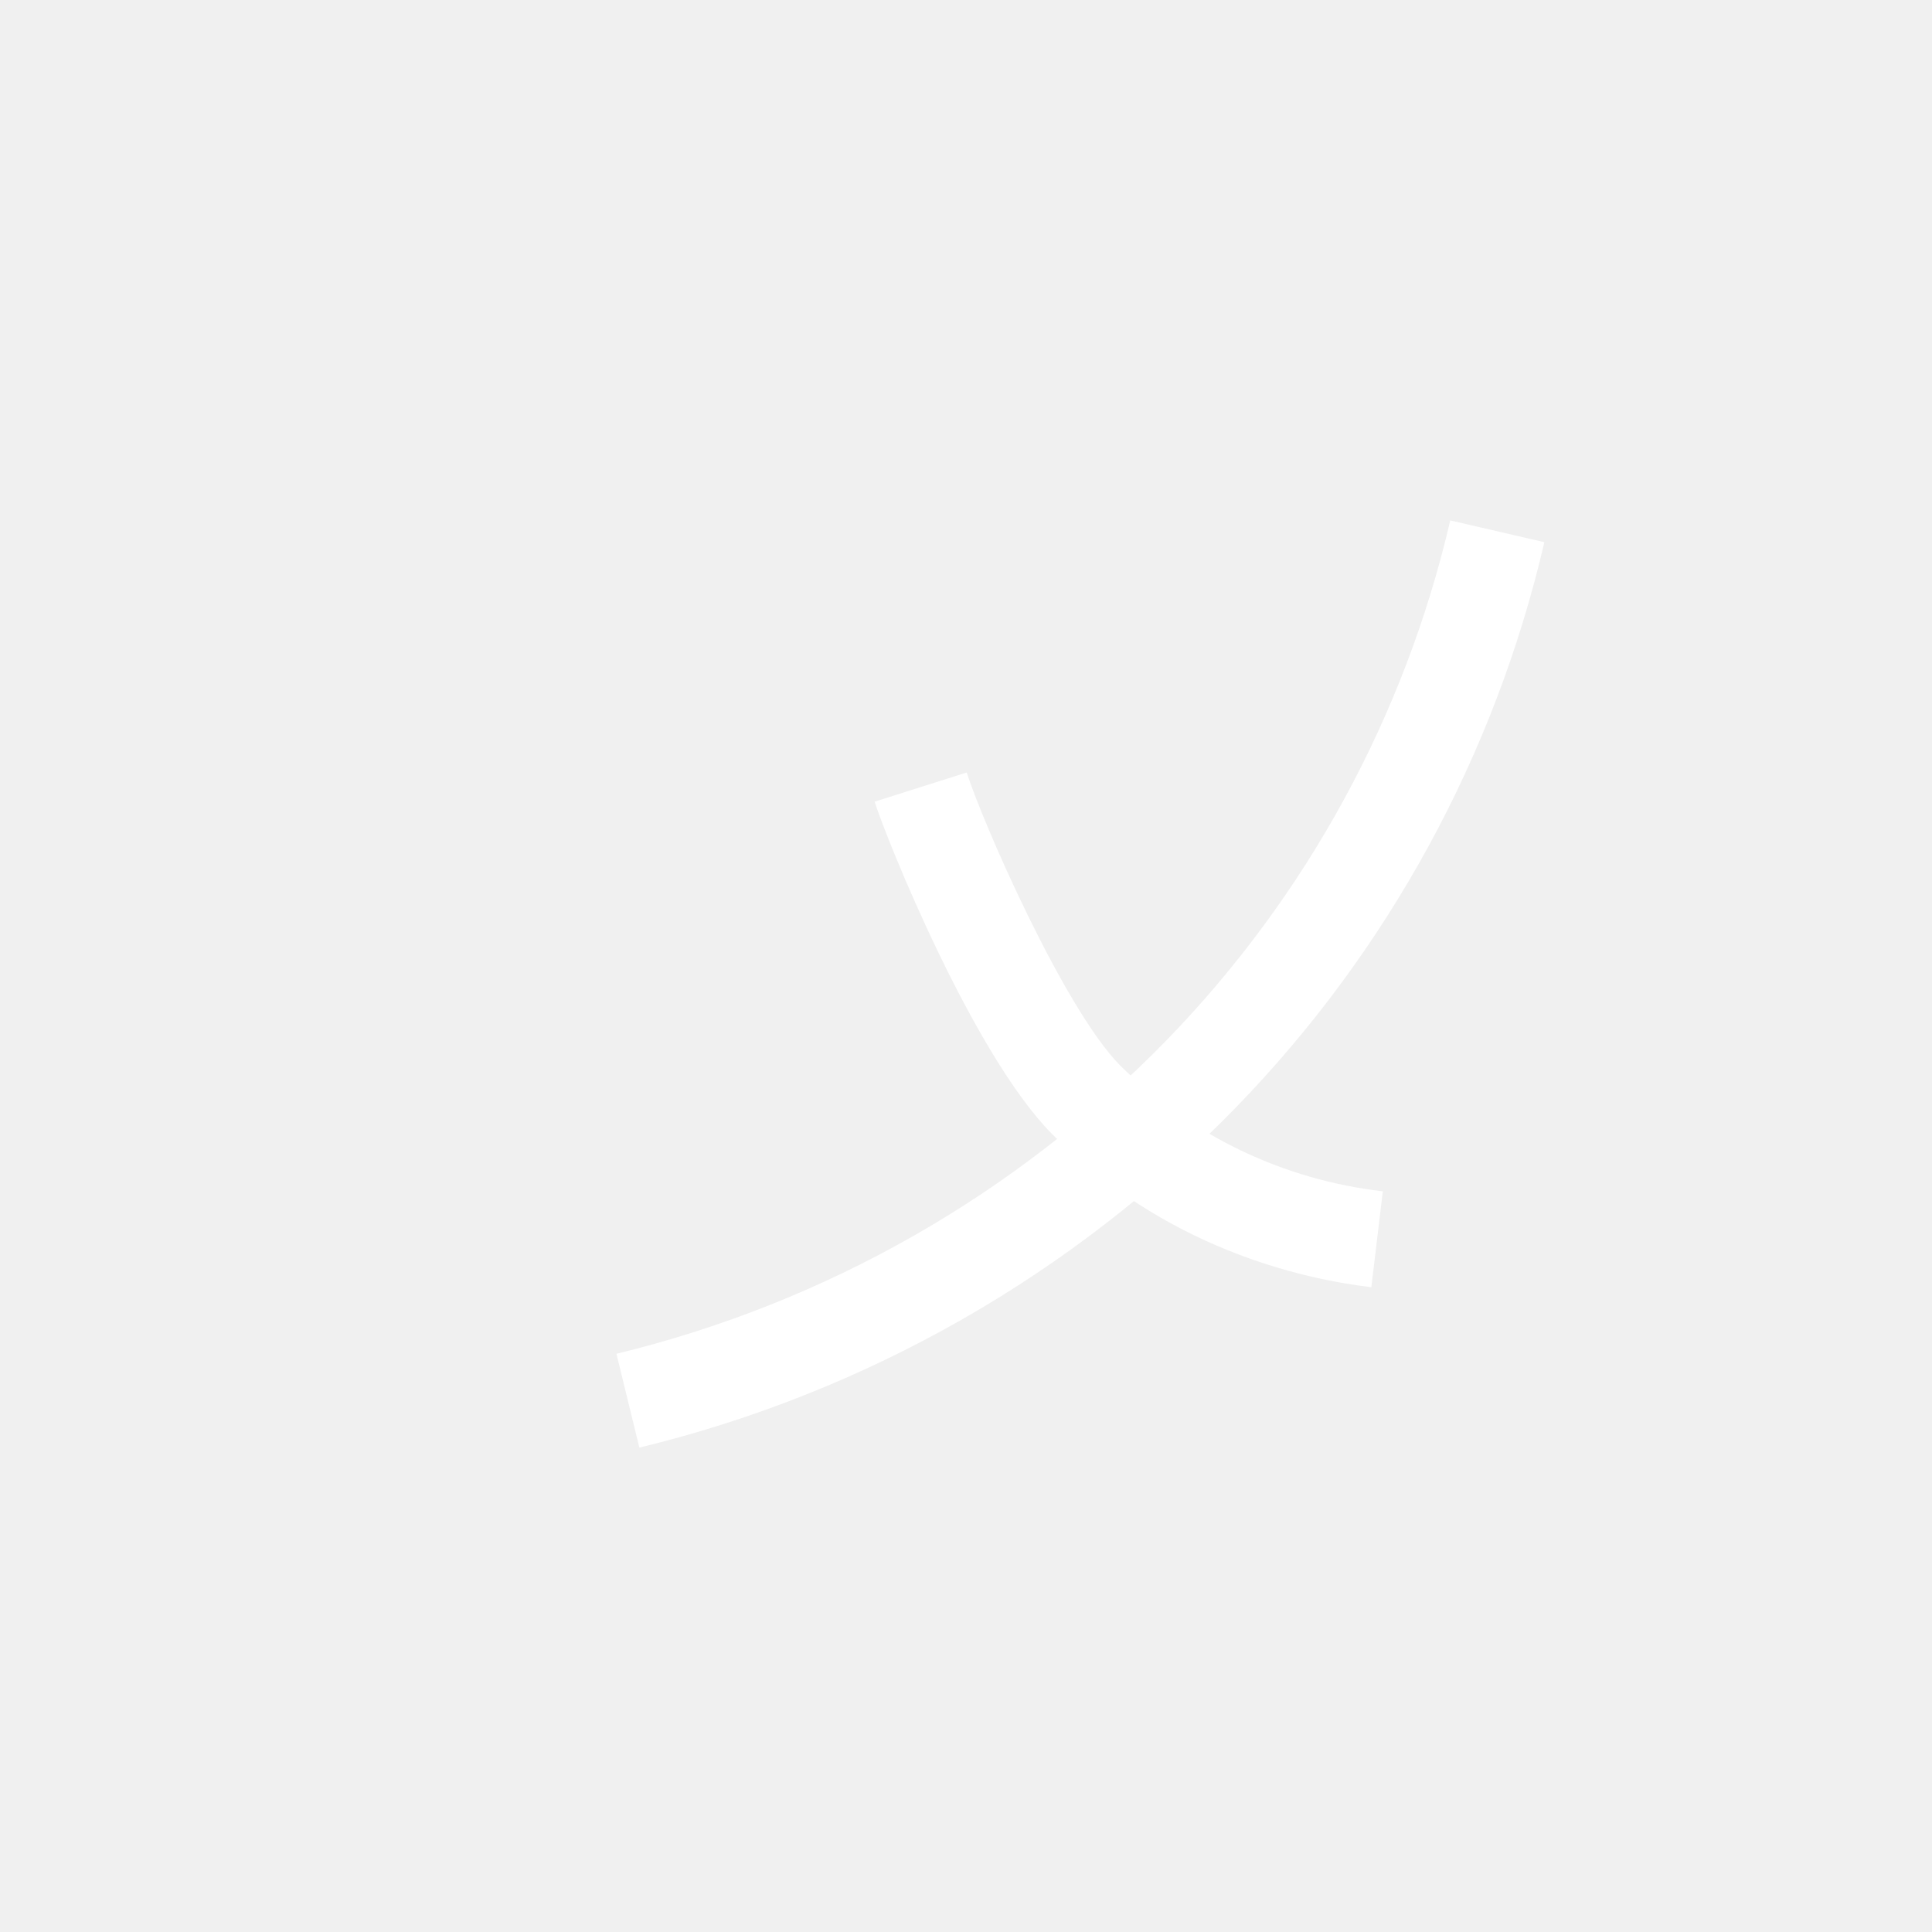
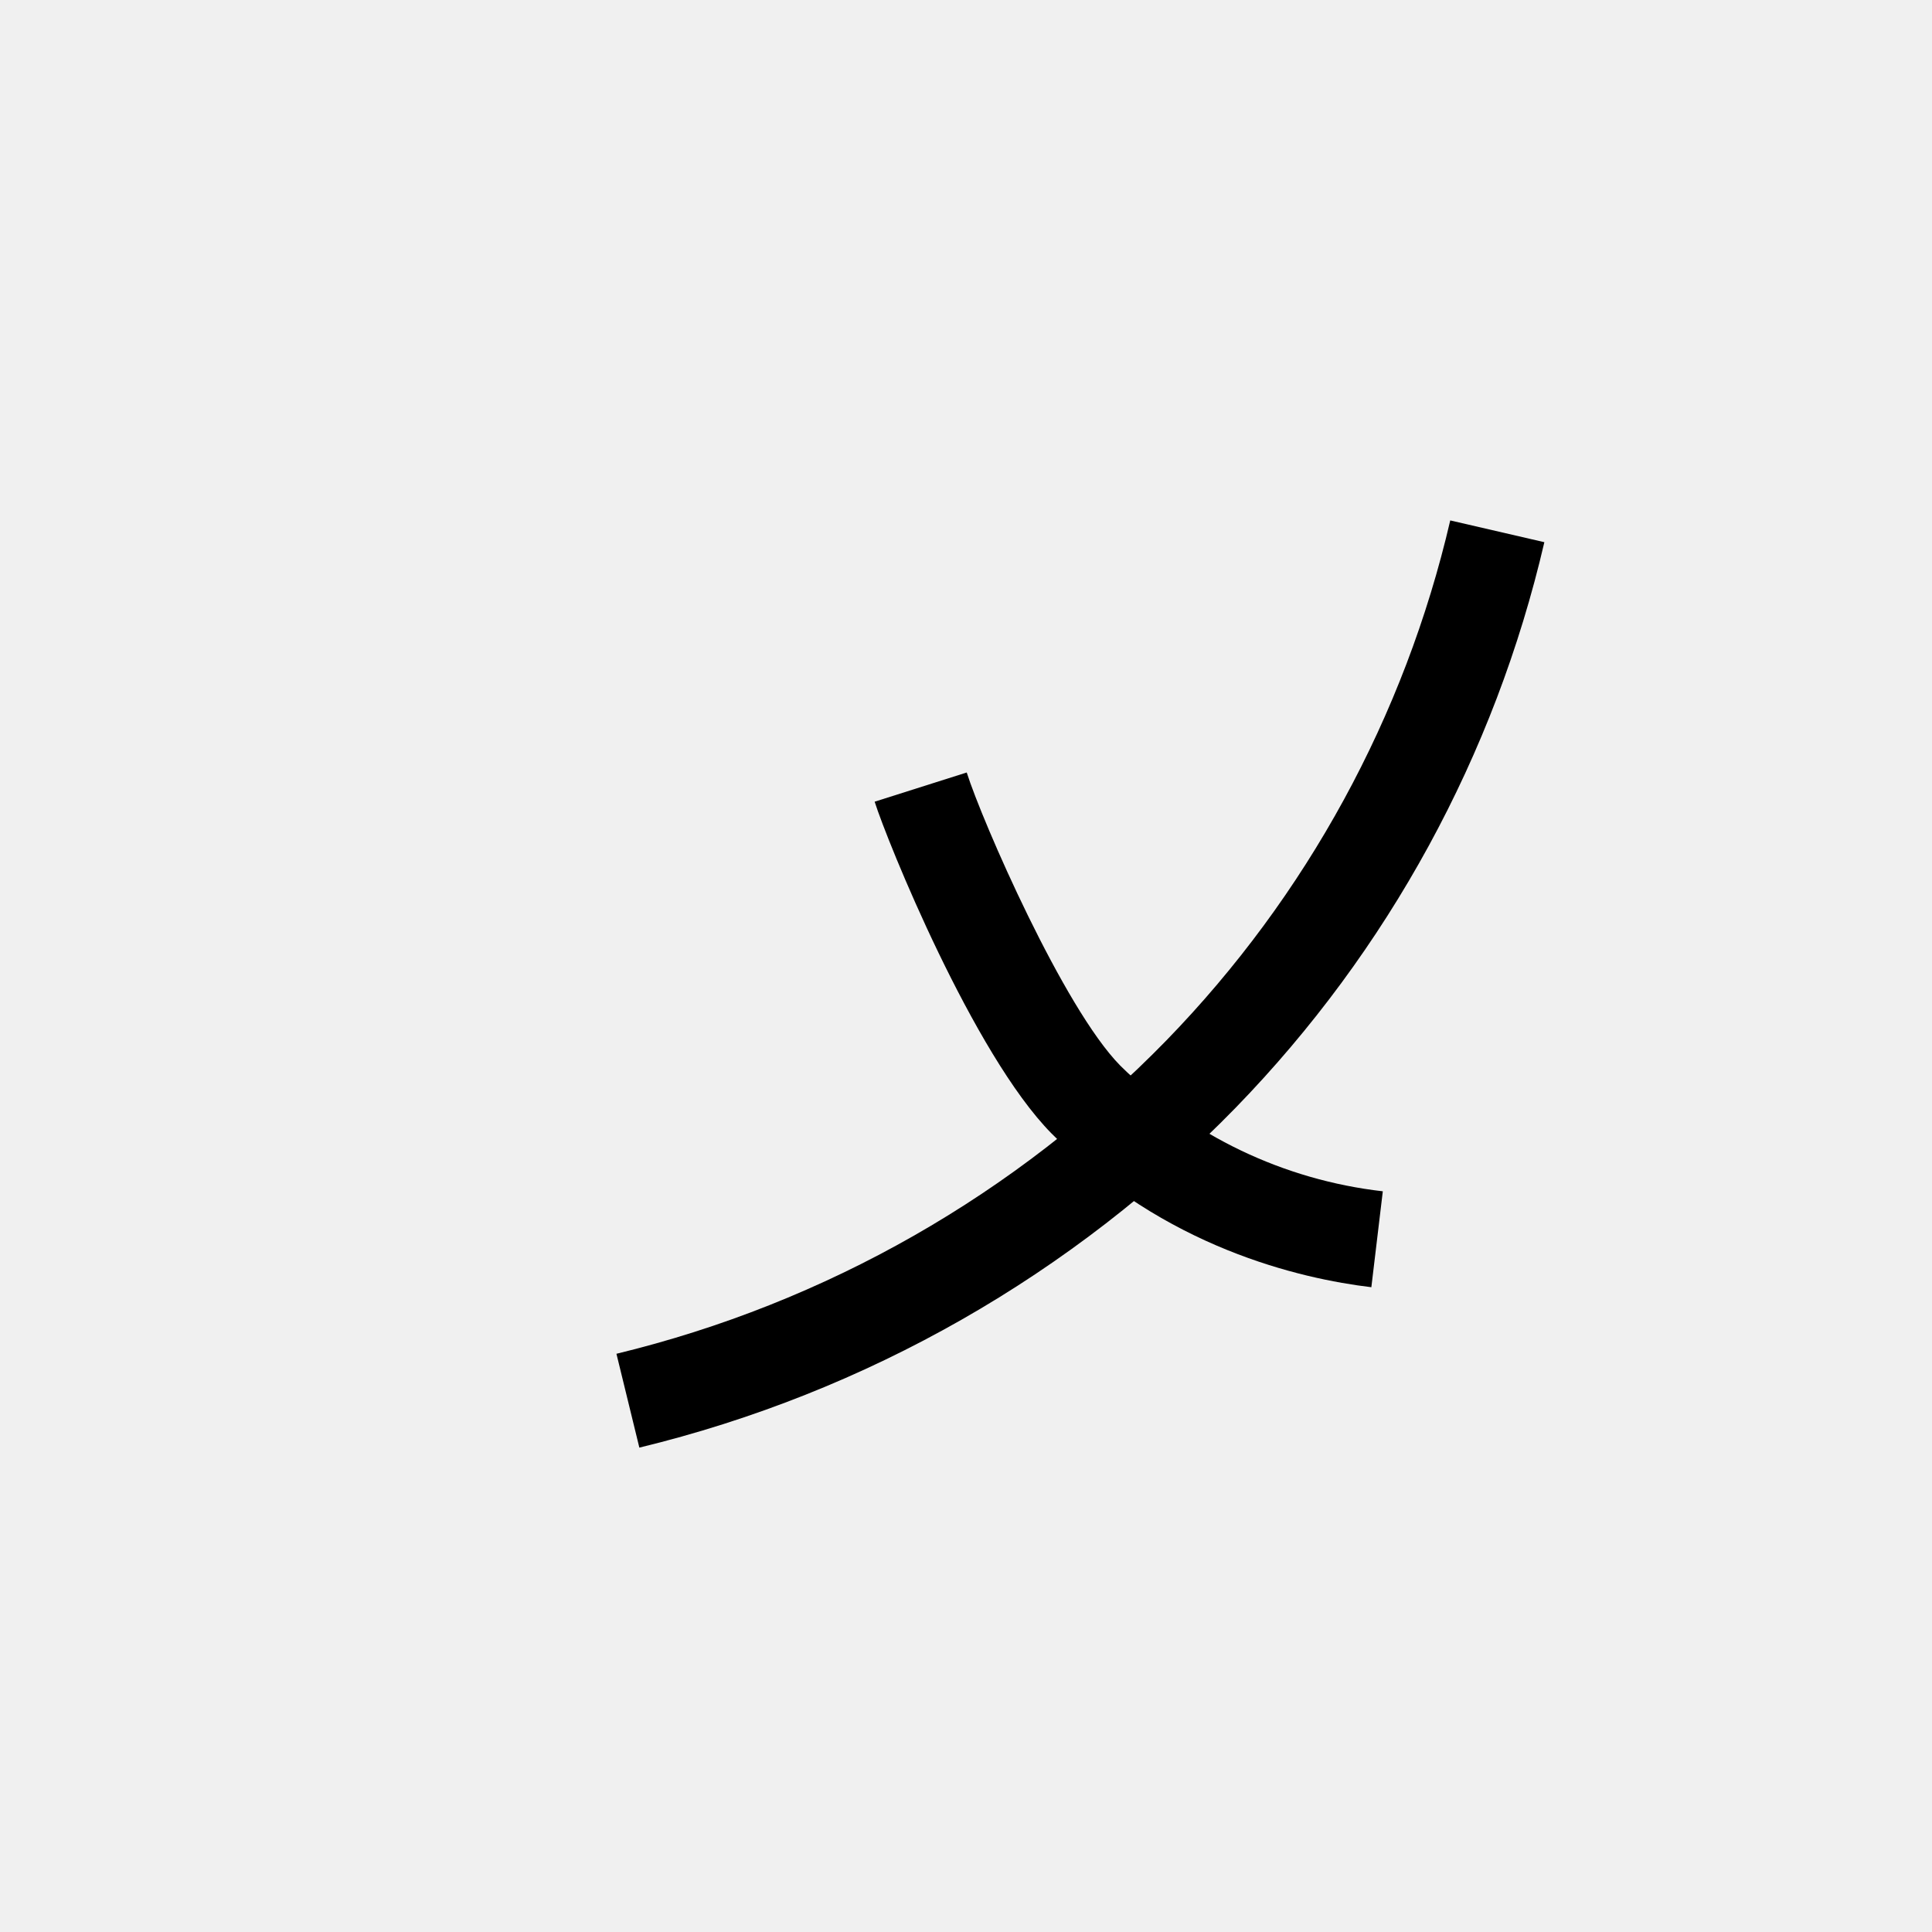
- <svg xmlns="http://www.w3.org/2000/svg" id="Akalqiloli" style="fill: #ffffff;" viewBox="0 0 200 200">
+ <svg xmlns="http://www.w3.org/2000/svg" id="Akalqiloli" class="space" viewBox="0 0 200 200">
  <path d="M66.186,149.857,63.814,140.143a118.412,118.412,0,0,0,56.946-32.457,114.358,114.358,0,0,0,29.369-53.812l9.742,2.253a124.35,124.35,0,0,1-31.934,58.522A128.405,128.405,0,0,1,66.186,149.857Z" />
  <path d="M141.962,133.252c-7.365-.88-21.461-4.117-33.111-15.918-8.084-8.194-17.006-30.237-18.308-34.343l9.532-3.023c1.604,5.057,10.031,24.399,15.893,30.343a46.139,46.139,0,0,0,27.18,13.012Z" />
</svg>
